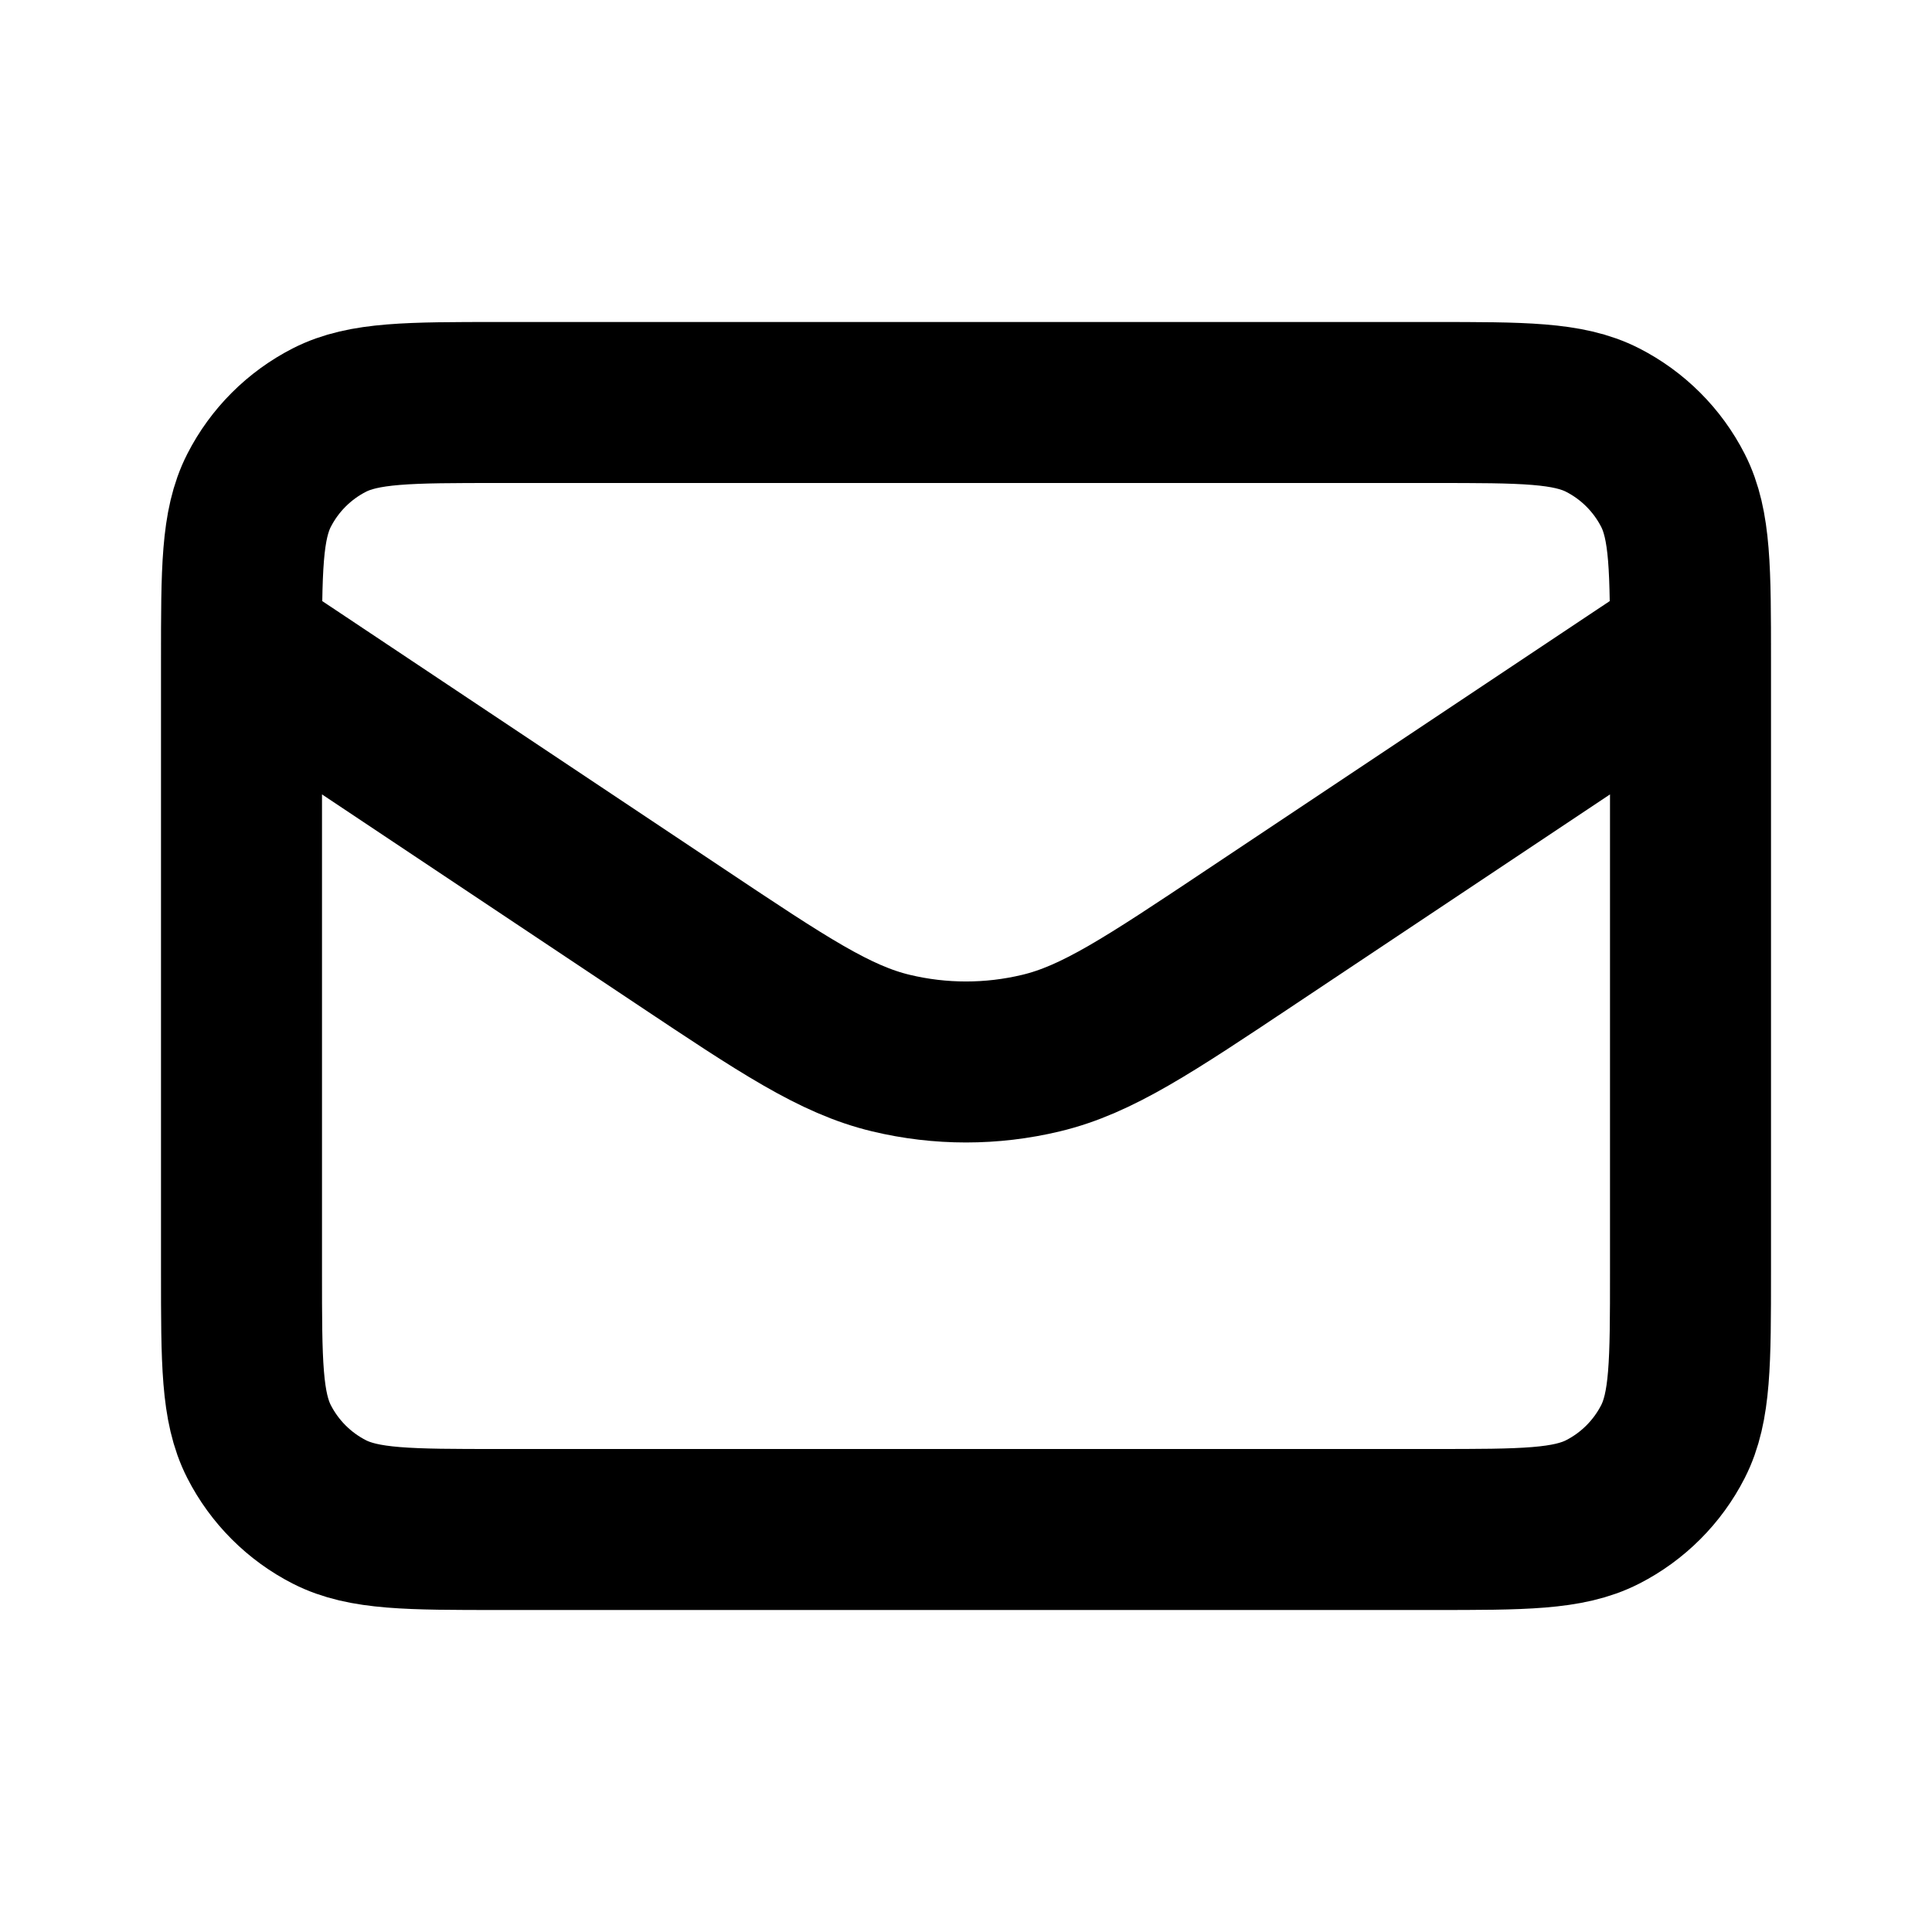
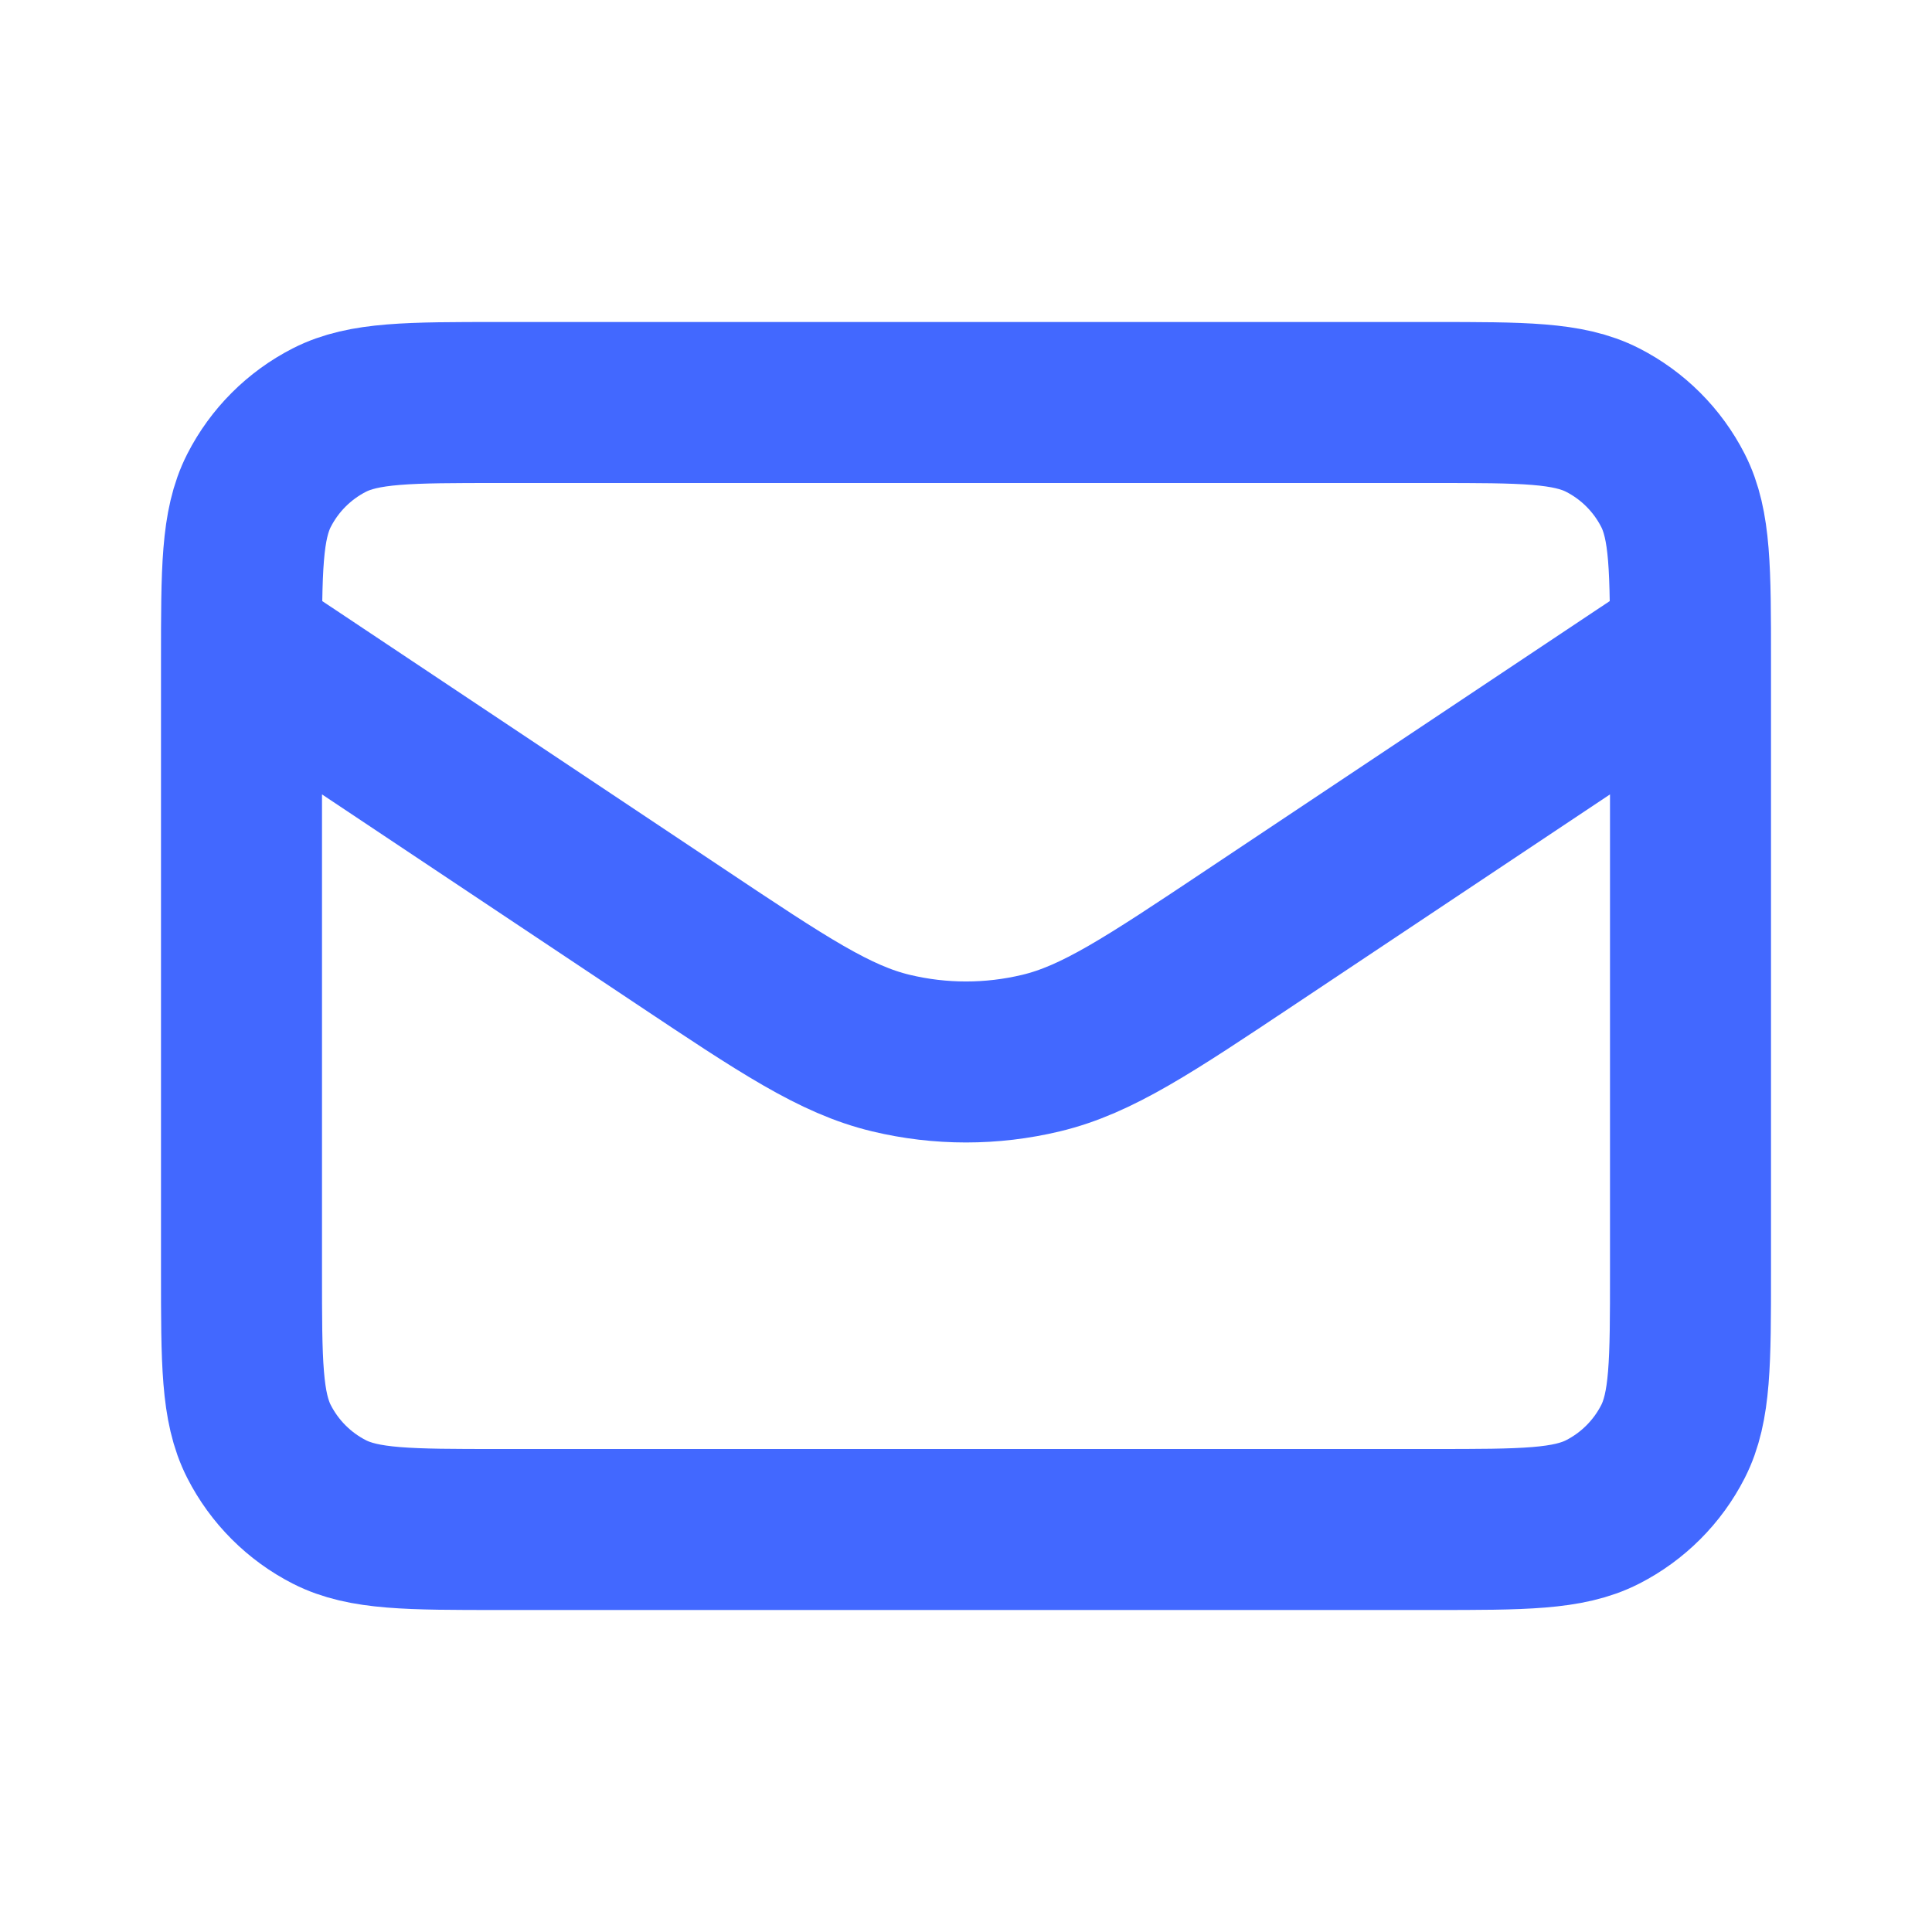
<svg xmlns="http://www.w3.org/2000/svg" width="800px" height="800px" viewBox="0 0 24 24" fill="none">
-   <path d="M3 8L8.45 11.633C9.733 12.489 10.374 12.916 11.068 13.082C11.681 13.229 12.319 13.229 12.932 13.082C13.626 12.916 14.267 12.489 15.55 11.633L21 8M6.2 19H17.8C18.92 19 19.48 19 19.908 18.782C20.284 18.59 20.59 18.284 20.782 17.908C21 17.48 21 16.92 21 15.8V8.2C21 7.08 21 6.52 20.782 6.092C20.59 5.716 20.284 5.41 19.908 5.218C19.48 5 18.92 5 17.8 5H6.2C5.08 5 4.52 5 4.092 5.218C3.716 5.41 3.41 5.716 3.218 6.092C3 6.52 3 7.08 3 8.2V15.8C3 16.92 3 17.48 3.218 17.908C3.41 18.284 3.716 18.59 4.092 18.782C4.52 19 5.08 19 6.2 19Z" stroke="#000000" stroke-width="2" stroke-linecap="round" stroke-linejoin="round" />
+   <path d="M3 8L8.45 11.633C9.733 12.489 10.374 12.916 11.068 13.082C11.681 13.229 12.319 13.229 12.932 13.082C13.626 12.916 14.267 12.489 15.55 11.633L21 8M6.2 19H17.8C18.92 19 19.48 19 19.908 18.782C20.284 18.59 20.59 18.284 20.782 17.908C21 17.48 21 16.92 21 15.8V8.2C21 7.08 21 6.52 20.782 6.092C20.59 5.716 20.284 5.41 19.908 5.218C19.48 5 18.92 5 17.8 5H6.2C5.08 5 4.52 5 4.092 5.218C3.716 5.41 3.41 5.716 3.218 6.092C3 6.52 3 7.08 3 8.2V15.8C3 16.92 3 17.48 3.218 17.908C3.41 18.284 3.716 18.59 4.092 18.782C4.52 19 5.08 19 6.2 19Z" stroke="#4268FF" stroke-width="2" stroke-linecap="round" stroke-linejoin="round" />
</svg>
